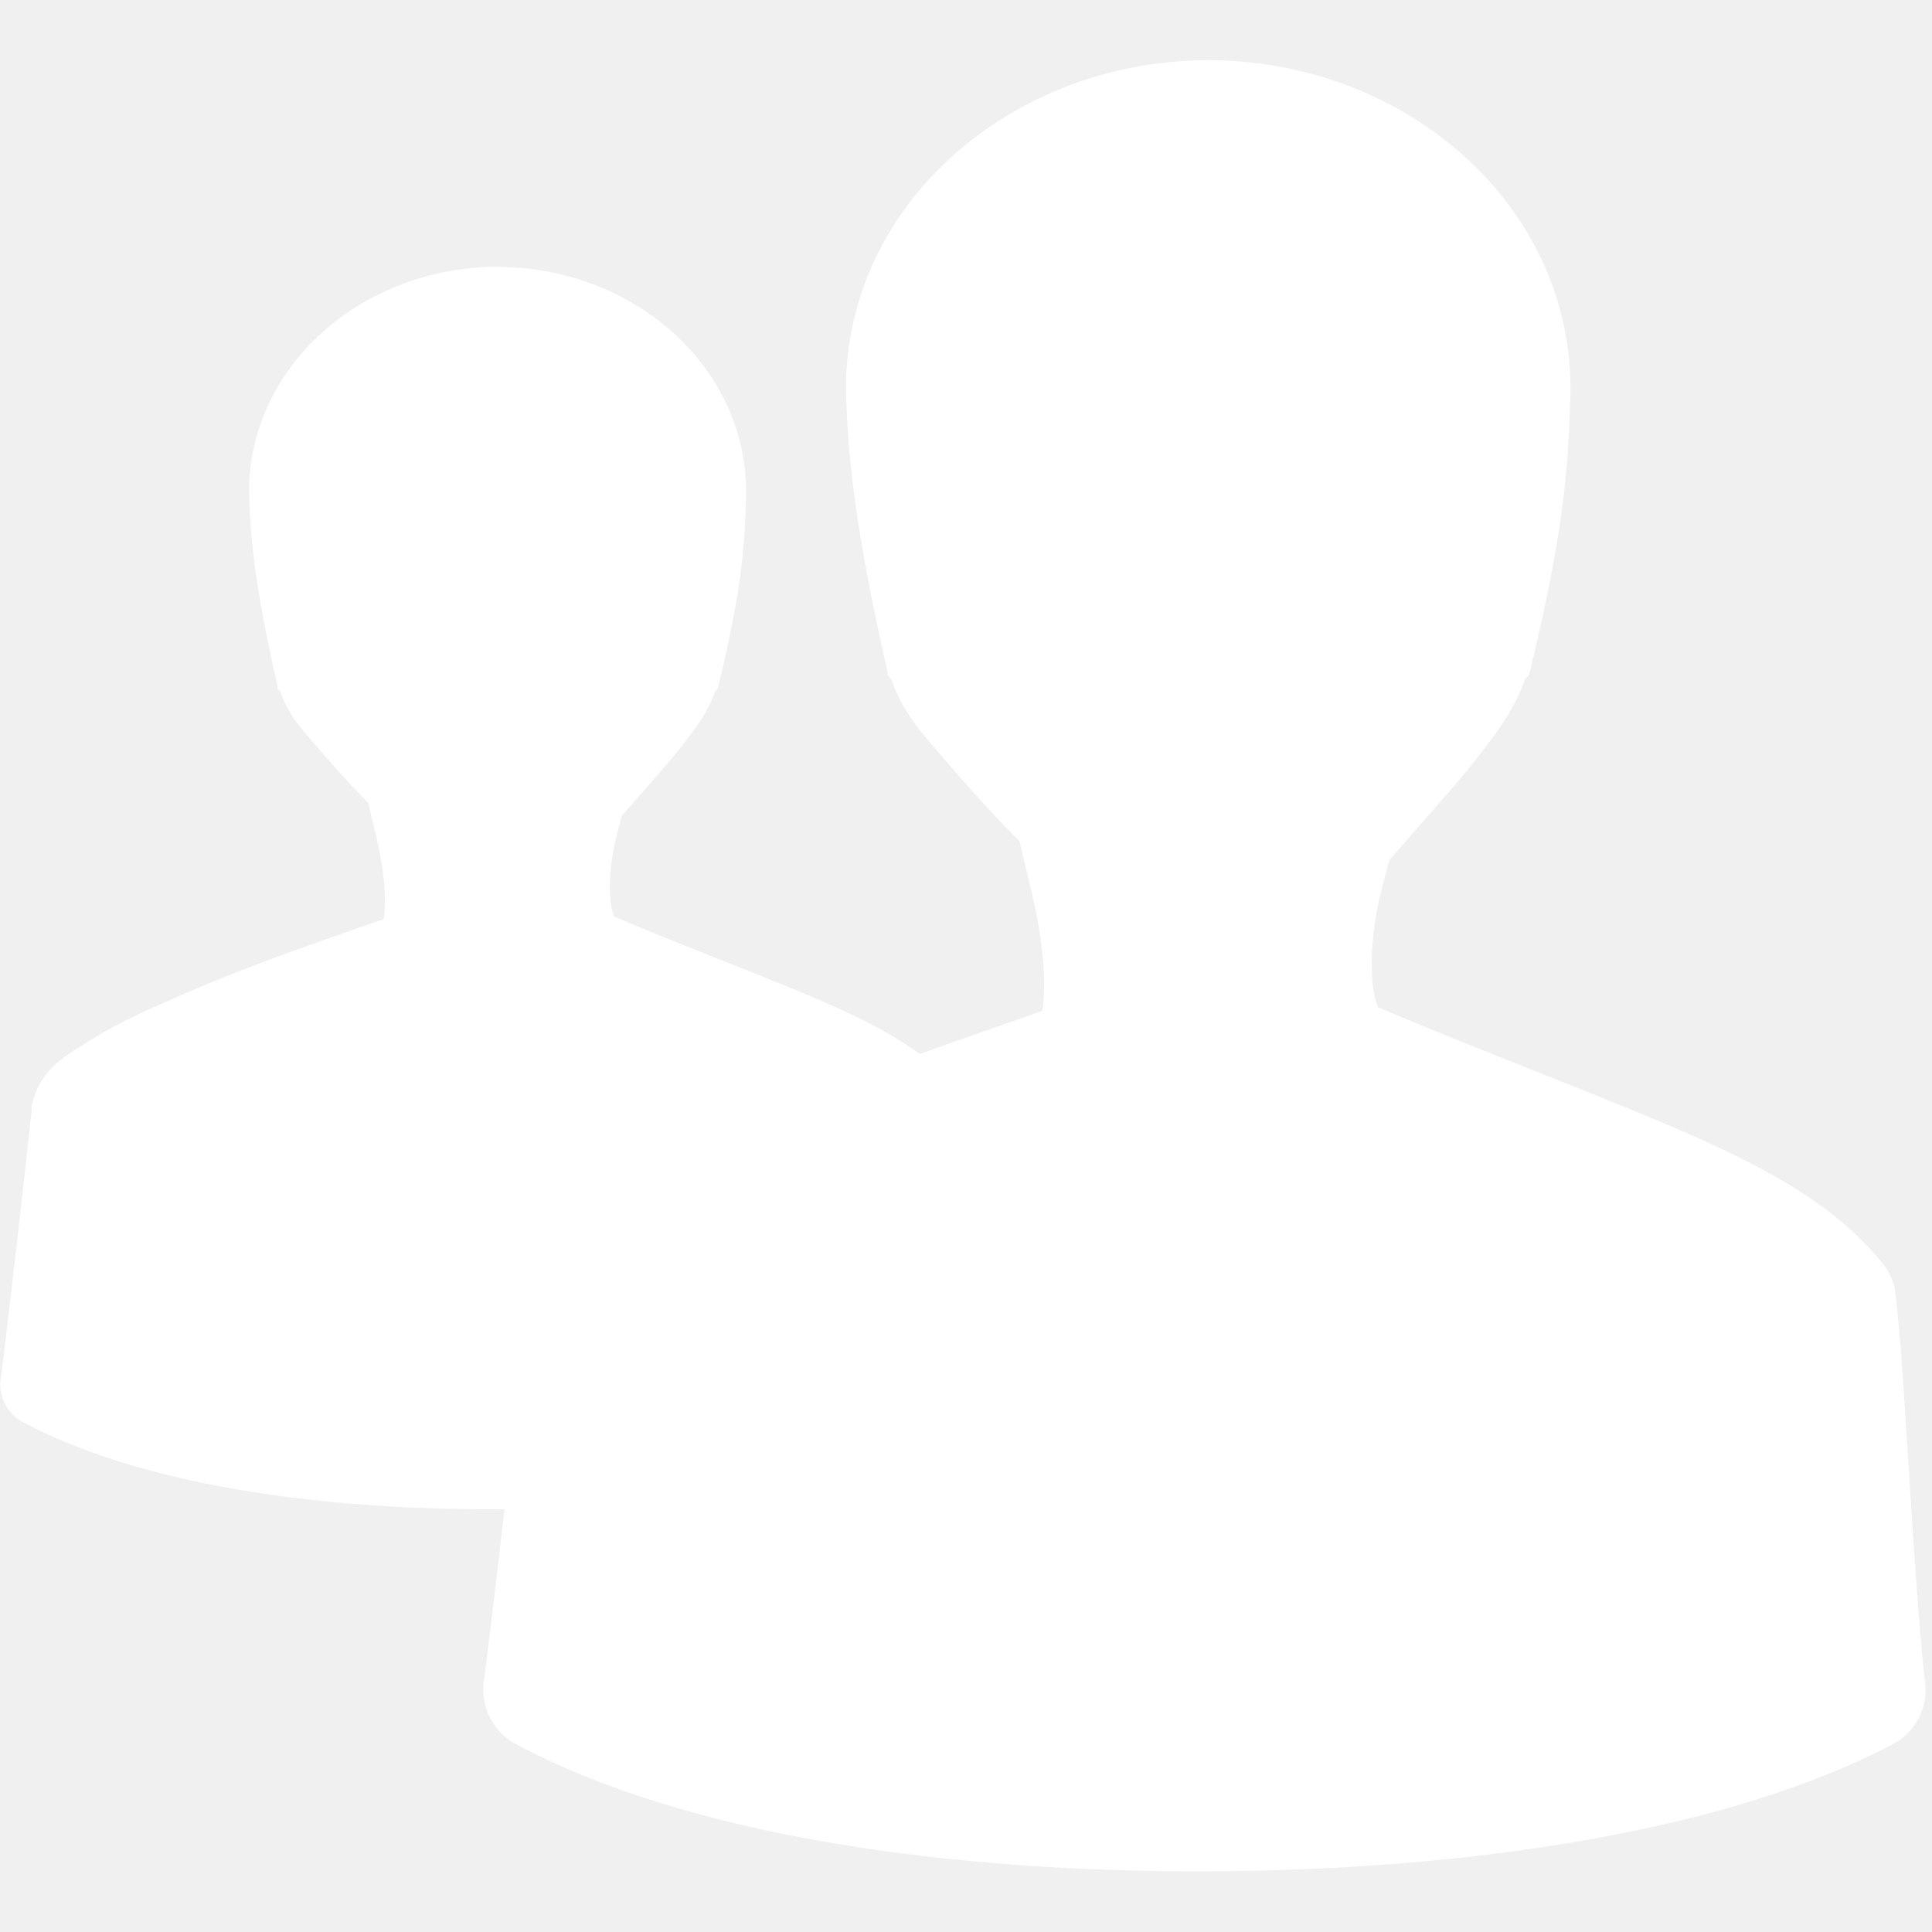
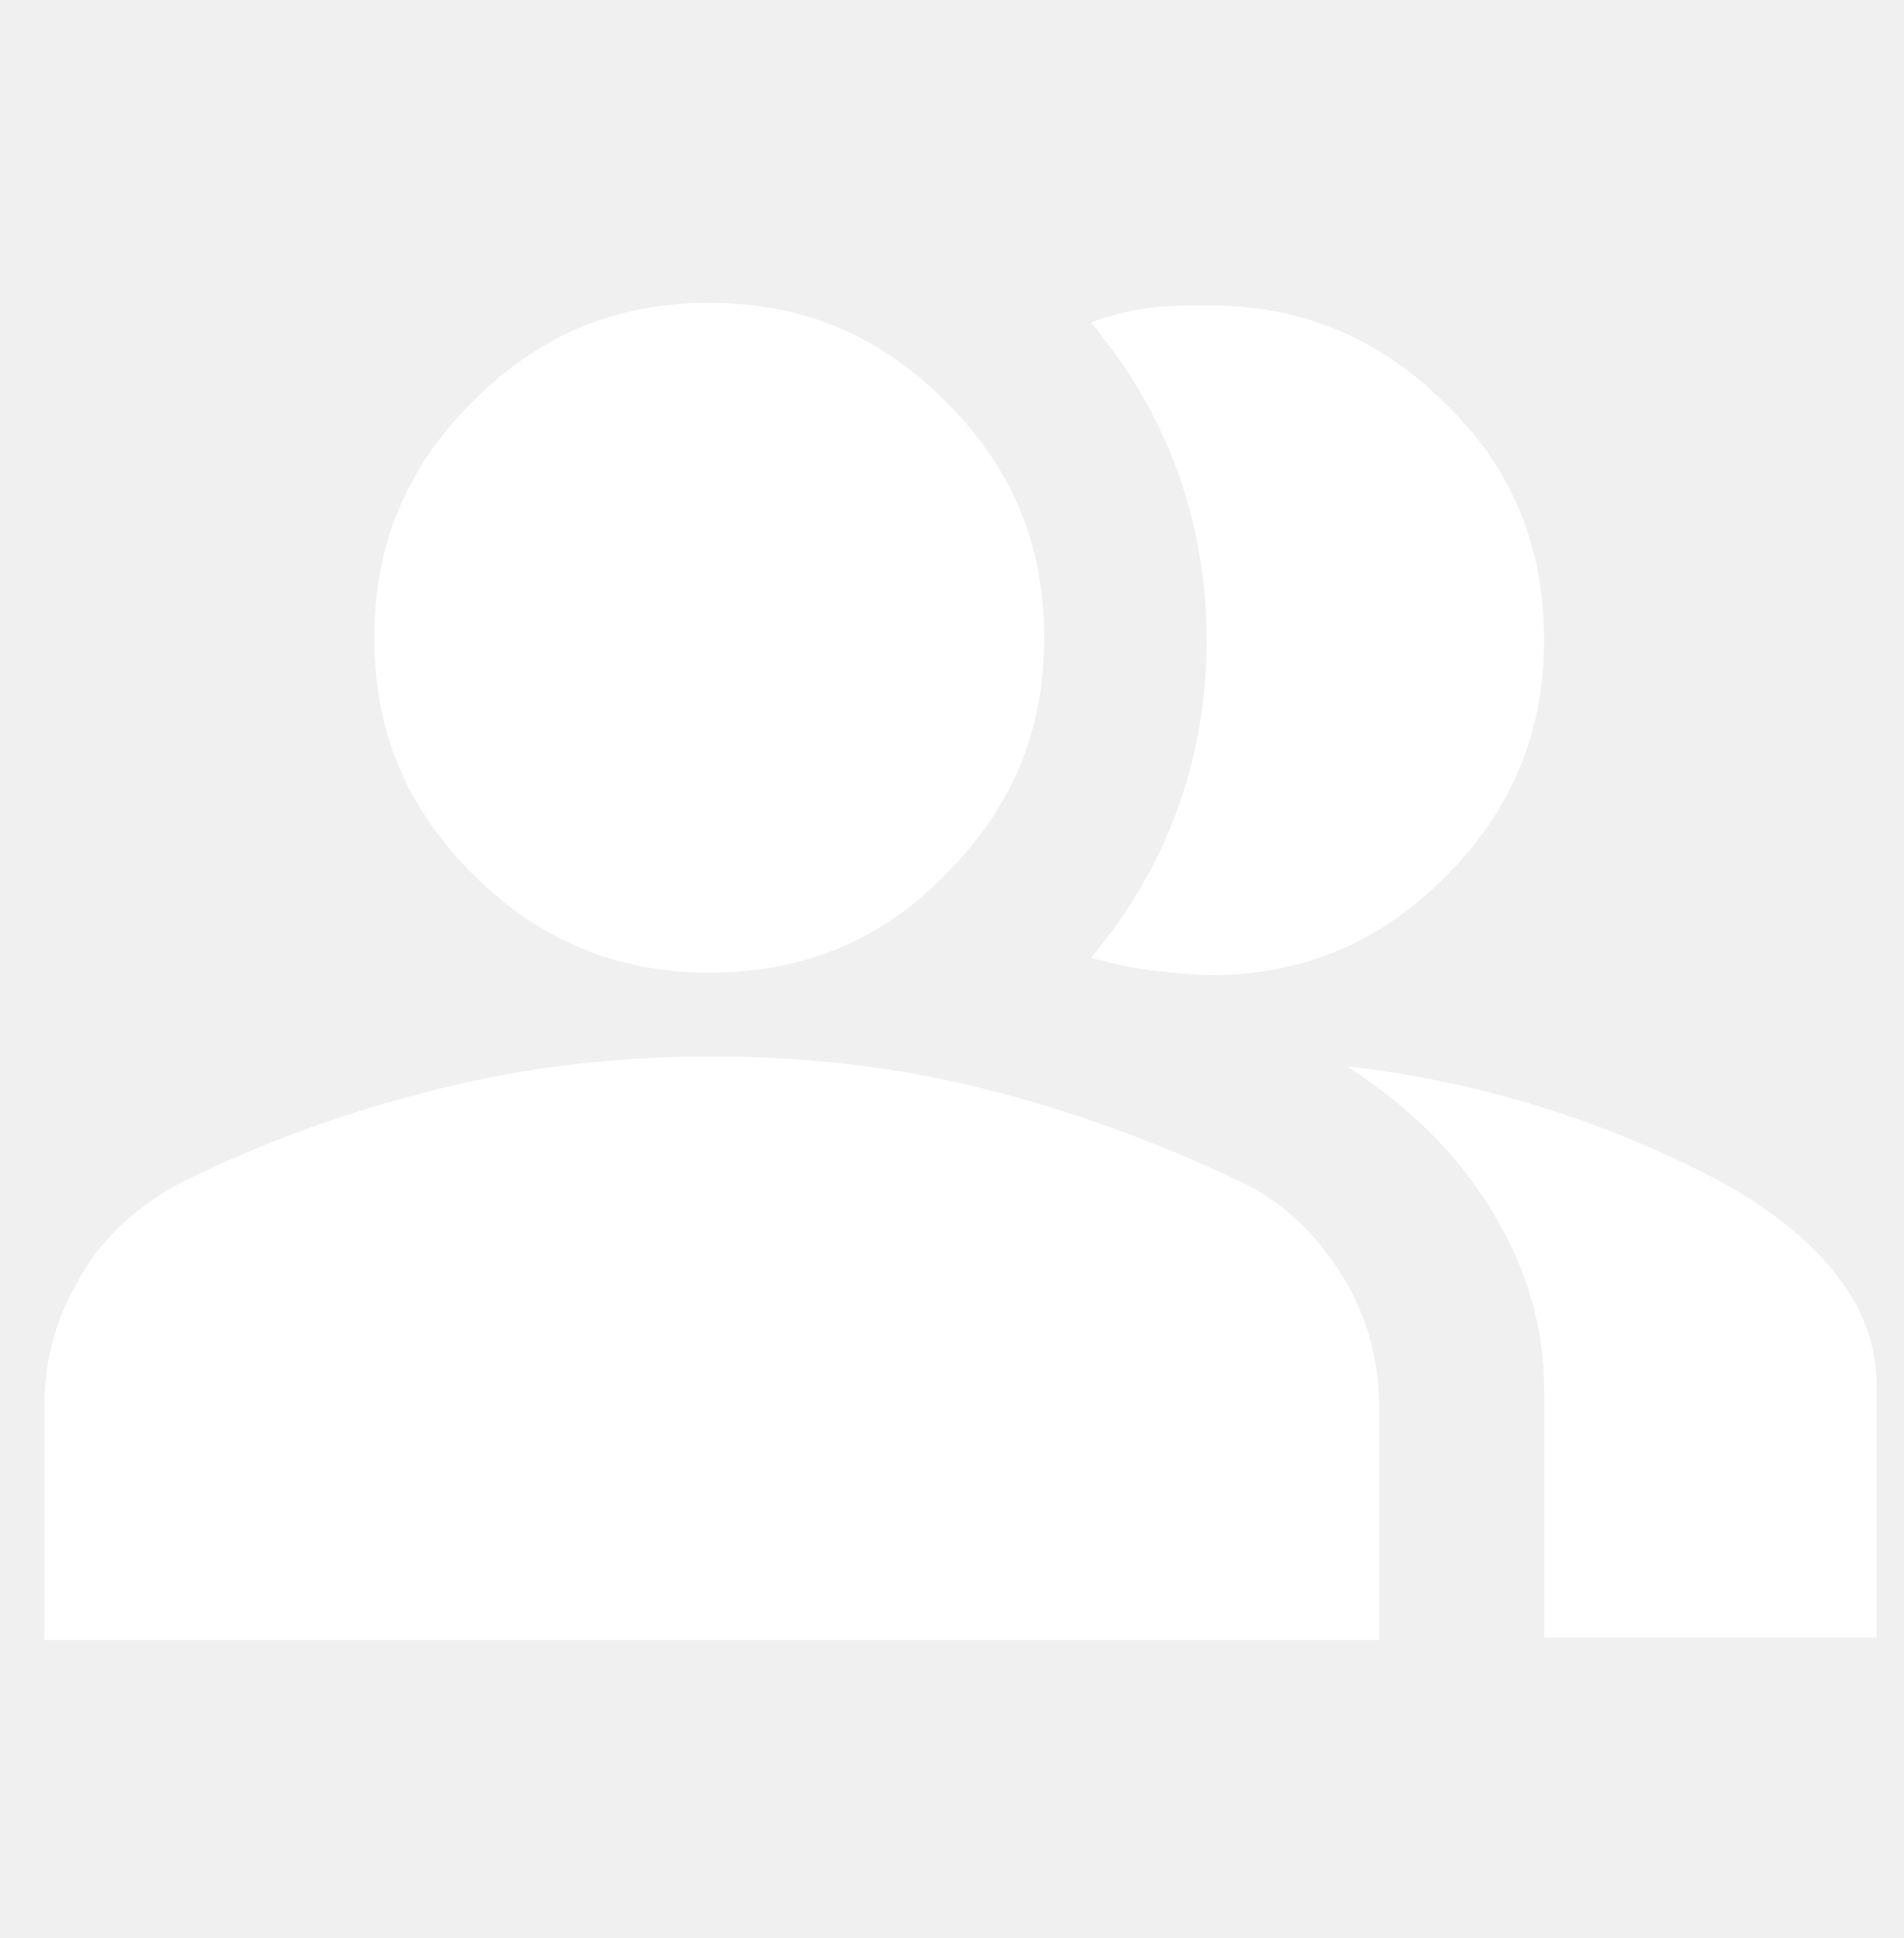
- <svg xmlns="http://www.w3.org/2000/svg" width="32" height="32" version="1.1" viewBox="0 0 32 32">
-   <path fill="#fff" d="m8.24 4.42c-2.227 0-4.115 1.628-4.115 3.73 0.016 0.664 0.075 1.483 0.472 3.215v0.043l0.043 0.043c0.127 0.364 0.312 0.573 0.557 0.857 0.245 0.284 0.537 0.619 0.814 0.9 0.033 0.033 0.054 0.053 0.086 0.086 0.055 0.24 0.122 0.497 0.171 0.729 0.132 0.615 0.119 1.051 0.086 1.2-0.957 0.336-2.147 0.736-3.215 1.2-0.6 0.261-1.142 0.493-1.586 0.772-0.444 0.278-0.885 0.488-1.029 1.115-2e-3 0.029-2e-3 0.057 0 0.086-0.14 1.287-0.352 3.181-0.514 4.458-0.035 0.269 0.107 0.553 0.343 0.686 1.939 1.048 4.918 1.469 7.888 1.458 2.97-0.012 5.925-0.458 7.802-1.458 0.236-0.133 0.378-0.417 0.343-0.686-0.052-0.399-0.115-1.3-0.171-2.186-0.056-0.886-0.105-1.758-0.171-2.272-0.023-0.127-0.084-0.248-0.171-0.343-0.596-0.712-1.487-1.147-2.529-1.586-0.951-0.401-2.066-0.816-3.172-1.286-0.062-0.138-0.123-0.539 0-1.157 0.033-0.166 0.085-0.344 0.129-0.514 0.104-0.116 0.185-0.212 0.3-0.343 0.246-0.28 0.509-0.574 0.729-0.857 0.219-0.283 0.399-0.526 0.514-0.857l0.043-0.043c0.448-1.808 0.448-2.563 0.472-3.215v-0.043c0-2.101-1.889-3.73-4.115-3.73zm11.772-3.422c-3.246 0-6 2.374-6 5.437 0.023 0.968 0.11 2.162 0.687 4.687v0.062l0.062 0.062c0.185 0.531 0.455 0.835 0.812 1.25 0.357 0.415 0.783 0.903 1.188 1.312 0.048 0.048 0.078 0.078 0.125 0.125 0.08 0.349 0.178 0.725 0.25 1.062 0.193 0.897 0.173 1.533 0.125 1.75-1.395 0.49-3.13 1.073-4.687 1.75-0.874 0.38-1.665 0.719-2.312 1.125-0.647 0.406-1.291 0.712-1.5 1.625-3e-3 0.042-3e-3 0.083 0 0.125-0.204 1.877-0.514 4.637-0.75 6.5-0.051 0.392 0.156 0.806 0.5 1 2.827 1.527 7.17 2.142 11.5 2.125 4.329-0.017 8.638-0.668 11.375-2.125 0.344-0.194 0.551-0.608 0.5-1-0.075-0.582-0.168-1.895-0.25-3.188-0.082-1.292-0.153-2.563-0.25-3.312-0.034-0.186-0.122-0.361-0.25-0.5-0.869-1.038-2.168-1.673-3.688-2.312-1.387-0.584-3.013-1.19-4.625-1.875-0.09-0.201-0.18-0.786 0-1.688 0.048-0.242 0.124-0.501 0.188-0.75 0.152-0.17 0.27-0.308 0.438-0.5 0.358-0.409 0.743-0.837 1.062-1.25 0.32-0.413 0.581-0.767 0.75-1.25l0.062-0.062c0.653-2.637 0.654-3.737 0.688-4.687v-0.062c0-3.063-2.754-5.437-6-5.437z" color="#fff" />
+ <svg xmlns="http://www.w3.org/2000/svg" version="1.1" id="Layer_1" x="0px" y="0px" viewBox="0 0 77.3 78.7" style="enable-background:new 0 0 77.3 78.7;" xml:space="preserve">
+   <style type="text/css">
+ 	.st0{fill:#FFFFFF;}
+ </style>
+   <path class="st0" d="M1.8,66.6v-9.5c0-1.9,0.5-3.7,1.5-5.3c0.9-1.6,2.3-2.8,3.9-3.7c3.4-1.7,7-3,10.7-3.9c3.6-0.9,7.3-1.3,11-1.3  c3.7,0,7.4,0.4,11,1.3c3.6,0.9,7.2,2.2,10.7,3.9c1.6,0.8,2.9,2.1,3.9,3.7c1,1.6,1.5,3.4,1.5,5.3v9.5H1.8z M62.7,66.6V56.4  c0-2.5-0.7-4.9-2.1-7.2c-1.4-2.3-3.3-4.2-5.9-5.9c5.3,0.6,10.5,2.2,15.2,4.7c2,1.1,3.6,2.4,4.7,3.8c1.1,1.4,1.6,2.9,1.6,4.5v10.2  H62.7z M28.8,39.5c-3.7,0-6.9-1.3-9.6-4s-4-5.8-4-9.6s1.3-6.9,4-9.6s5.8-4,9.6-4s6.9,1.3,9.6,4c2.7,2.7,4,5.8,4,9.6s-1.3,6.9-4,9.6  C35.8,38.2,32.6,39.5,28.8,39.5z M62.7,26c0,3.7-1.3,6.9-4,9.6c-2.7,2.7-5.8,4-9.6,4c-0.6,0-1.4-0.1-2.4-0.2  c-0.8-0.1-1.6-0.3-2.4-0.5c1.5-1.8,2.7-3.8,3.5-6c0.8-2.2,1.2-4.5,1.2-6.9c0-2.4-0.4-4.7-1.2-6.9c-0.8-2.2-2-4.2-3.5-6  c0.8-0.3,1.6-0.5,2.4-0.6c0.8-0.1,1.6-0.1,2.4-0.1c3.7,0,6.9,1.3,9.6,4C61.4,19,62.7,22.2,62.7,26z" />
</svg>
